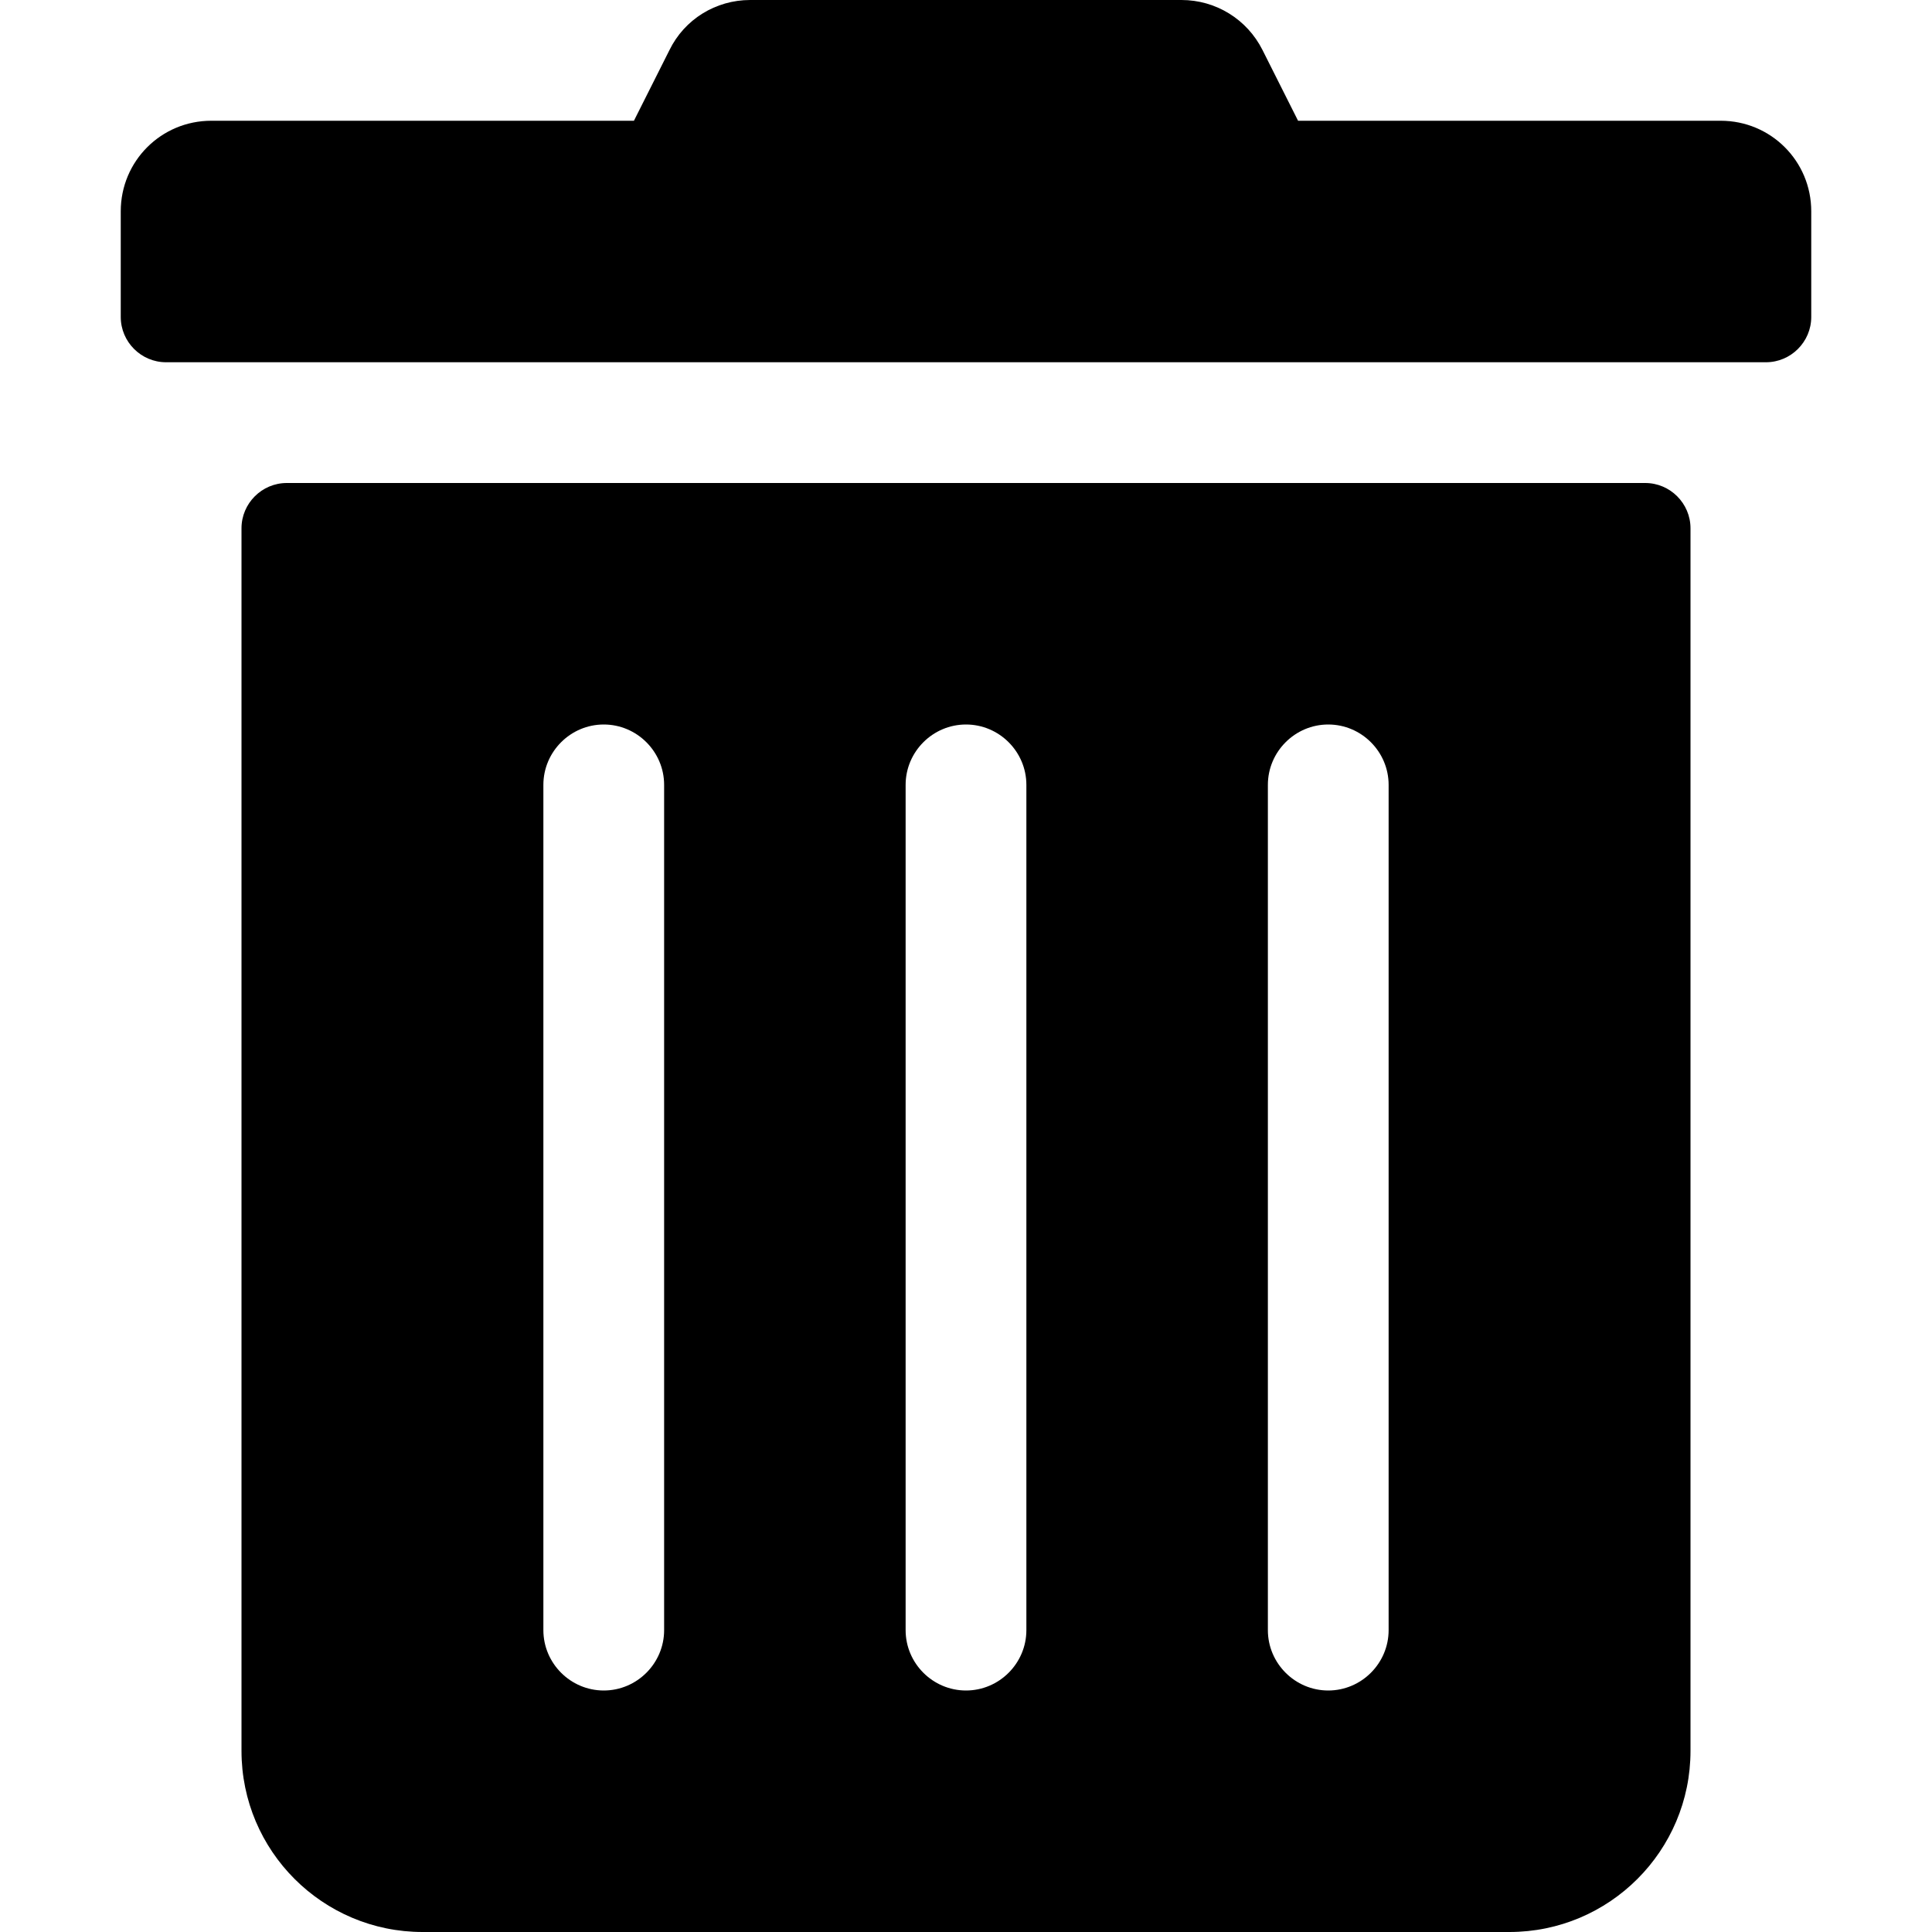
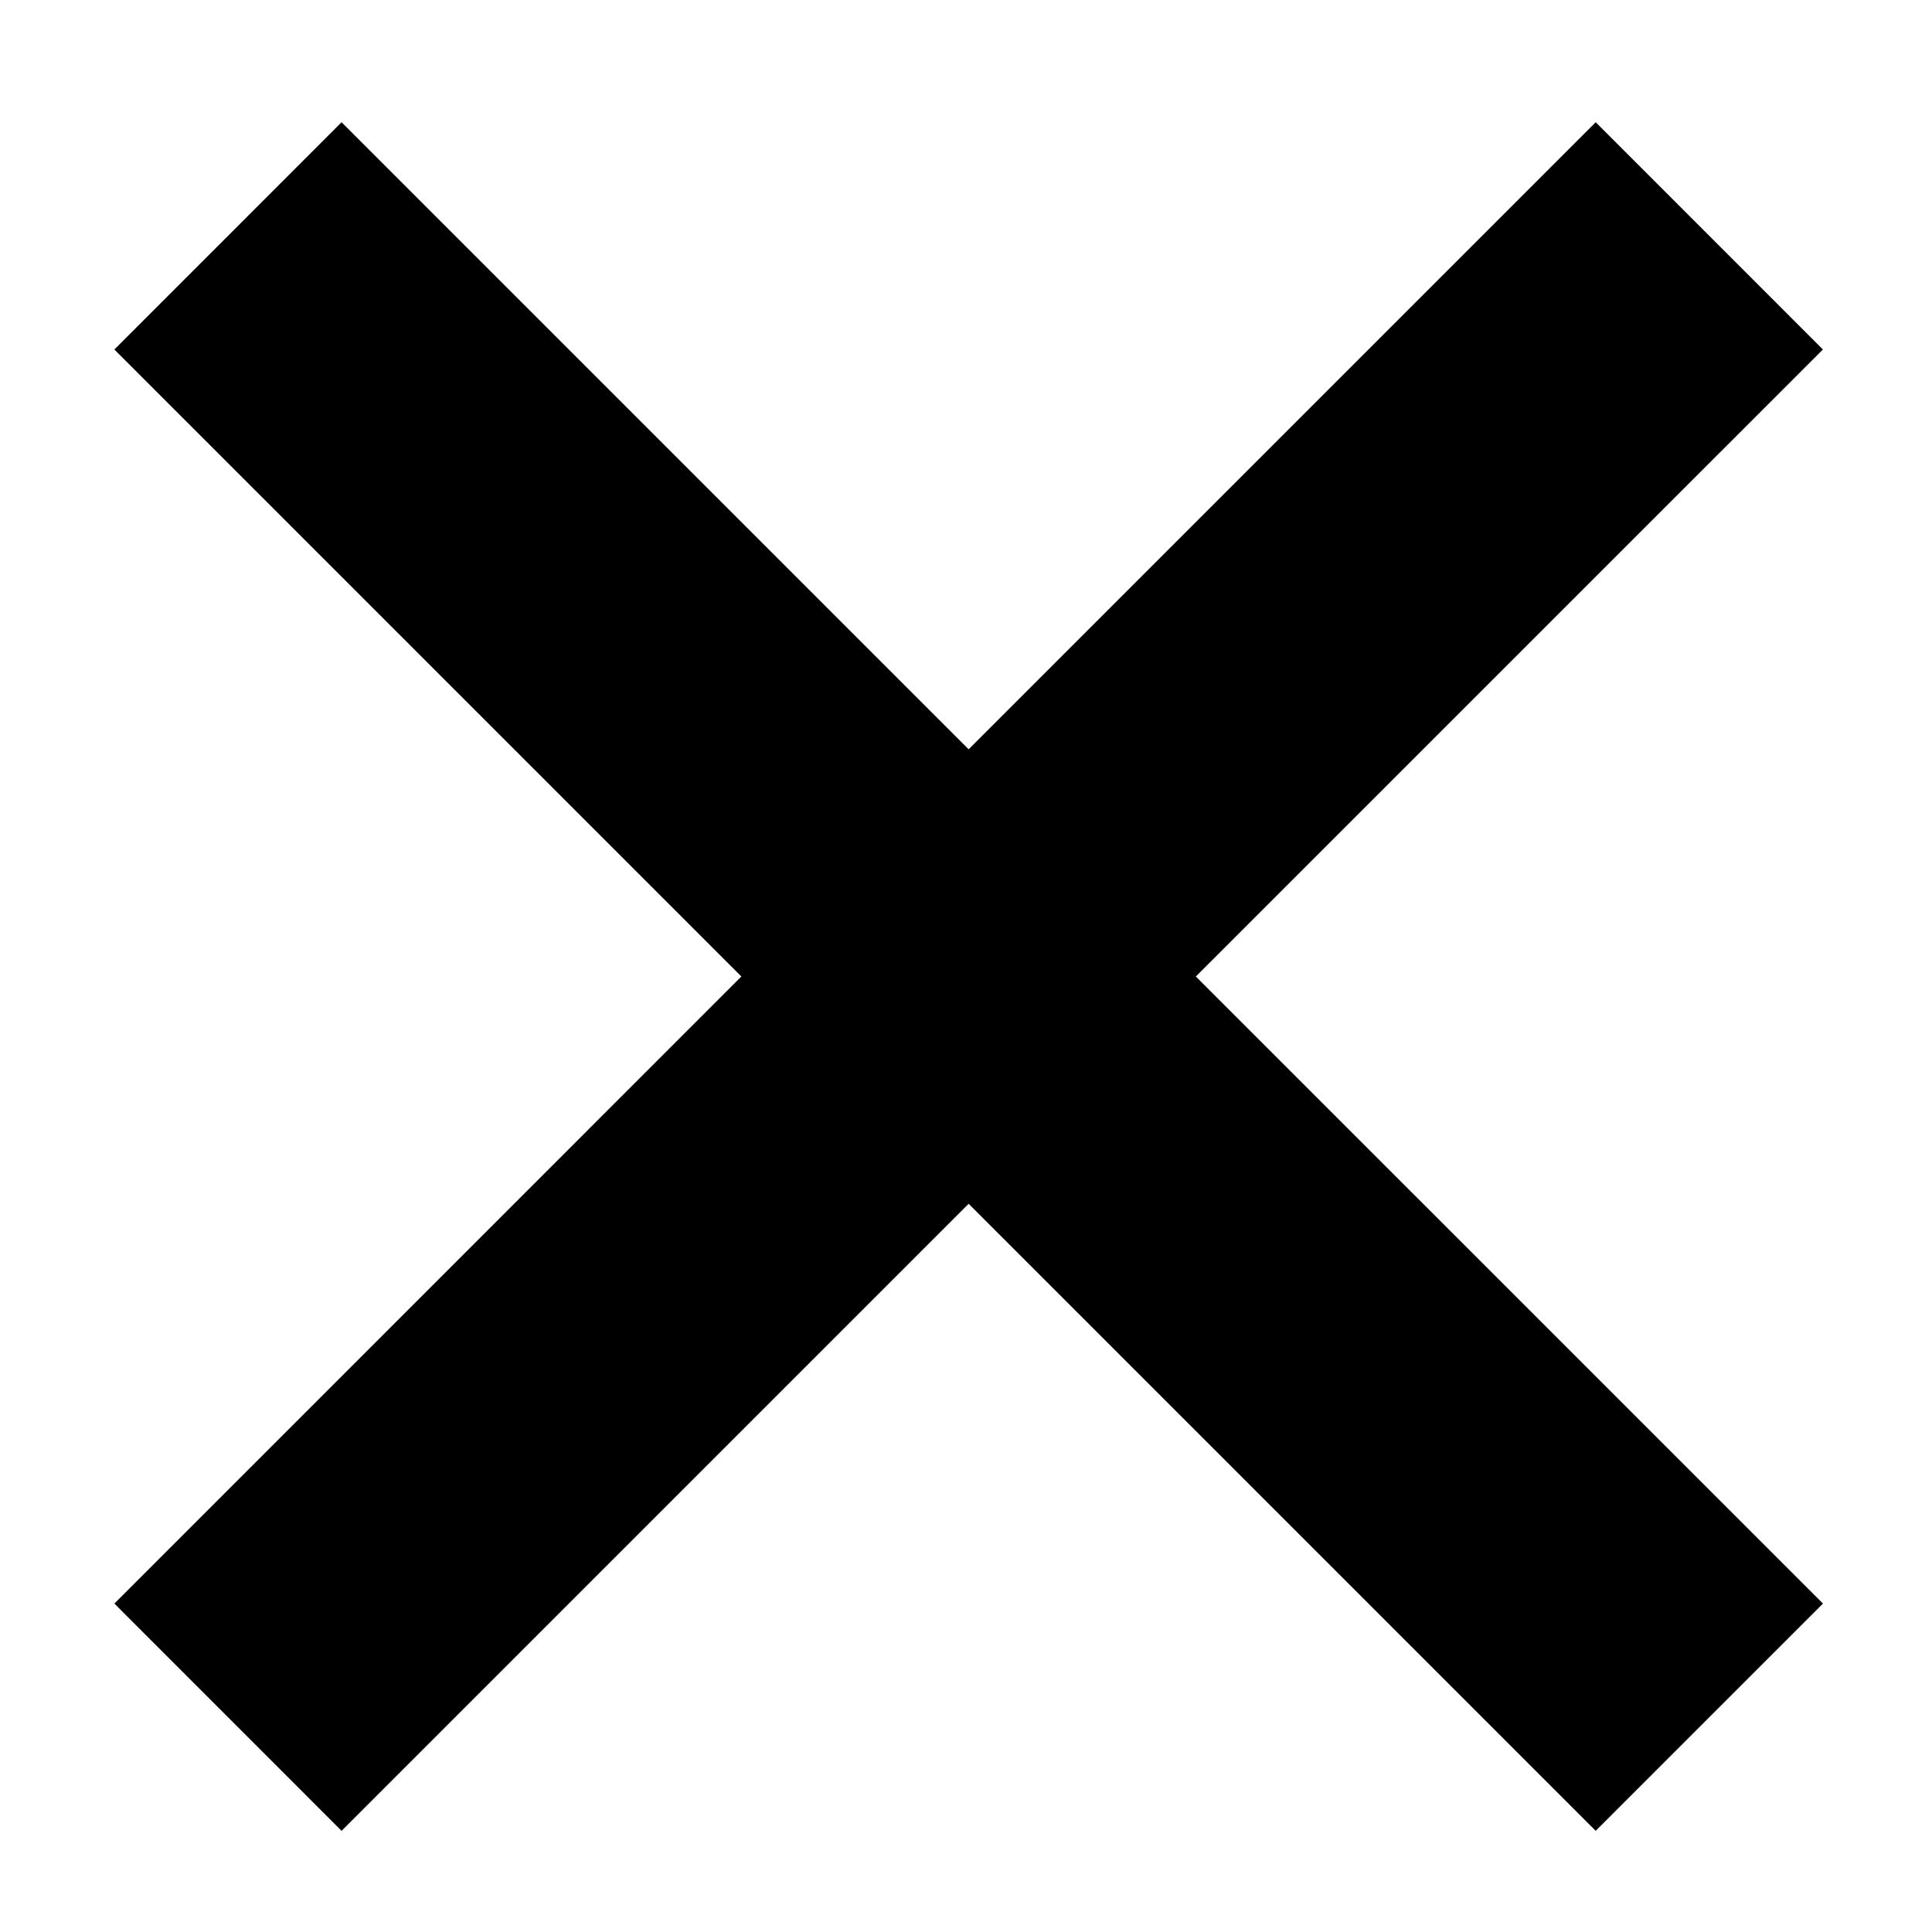
- <svg xmlns="http://www.w3.org/2000/svg" viewBox="0 0 1024 1024" version="1.1">
-   <path d="M64 168V112c0-26.6 21.4-48 48-48h224l18.8-37.4c8-16.4 24.6-26.6 42.8-26.6h228.6c18.2 0 34.8 10.2 43 26.6L688 64h224c26.6 0 48 21.4 48 48v56c0 13.2-10.8 24-24 24H88C74.8 192 64 181.2 64 168z m832 112v648c0 53-43 96-96 96H224c-53 0-96-43-96-96V280c0-13.2 10.8-24 24-24h720c13.2 0 24 10.8 24 24z m-544 136c0-17.6-14.4-32-32-32s-32 14.4-32 32v448c0 17.6 14.4 32 32 32s32-14.4 32-32V416z m192 0c0-17.6-14.4-32-32-32s-32 14.4-32 32v448c0 17.6 14.4 32 32 32s32-14.4 32-32V416z m192 0c0-17.6-14.4-32-32-32s-32 14.4-32 32v448c0 17.6 14.4 32 32 32s32-14.4 32-32V416z" fill="" />
+ <svg xmlns="http://www.w3.org/2000/svg" width="30" height="30" version="1.1">
+   <path d="M28.306,5.427 L24.778,1.898 L15.041,11.635 L5.304,1.898 L1.776,5.427 L11.512,15.163 L1.776,24.9 L5.304,28.429 L15.041,18.692 l9.737,9.737 l3.529,-3.529 L18.569,15.163 z" />
</svg>
